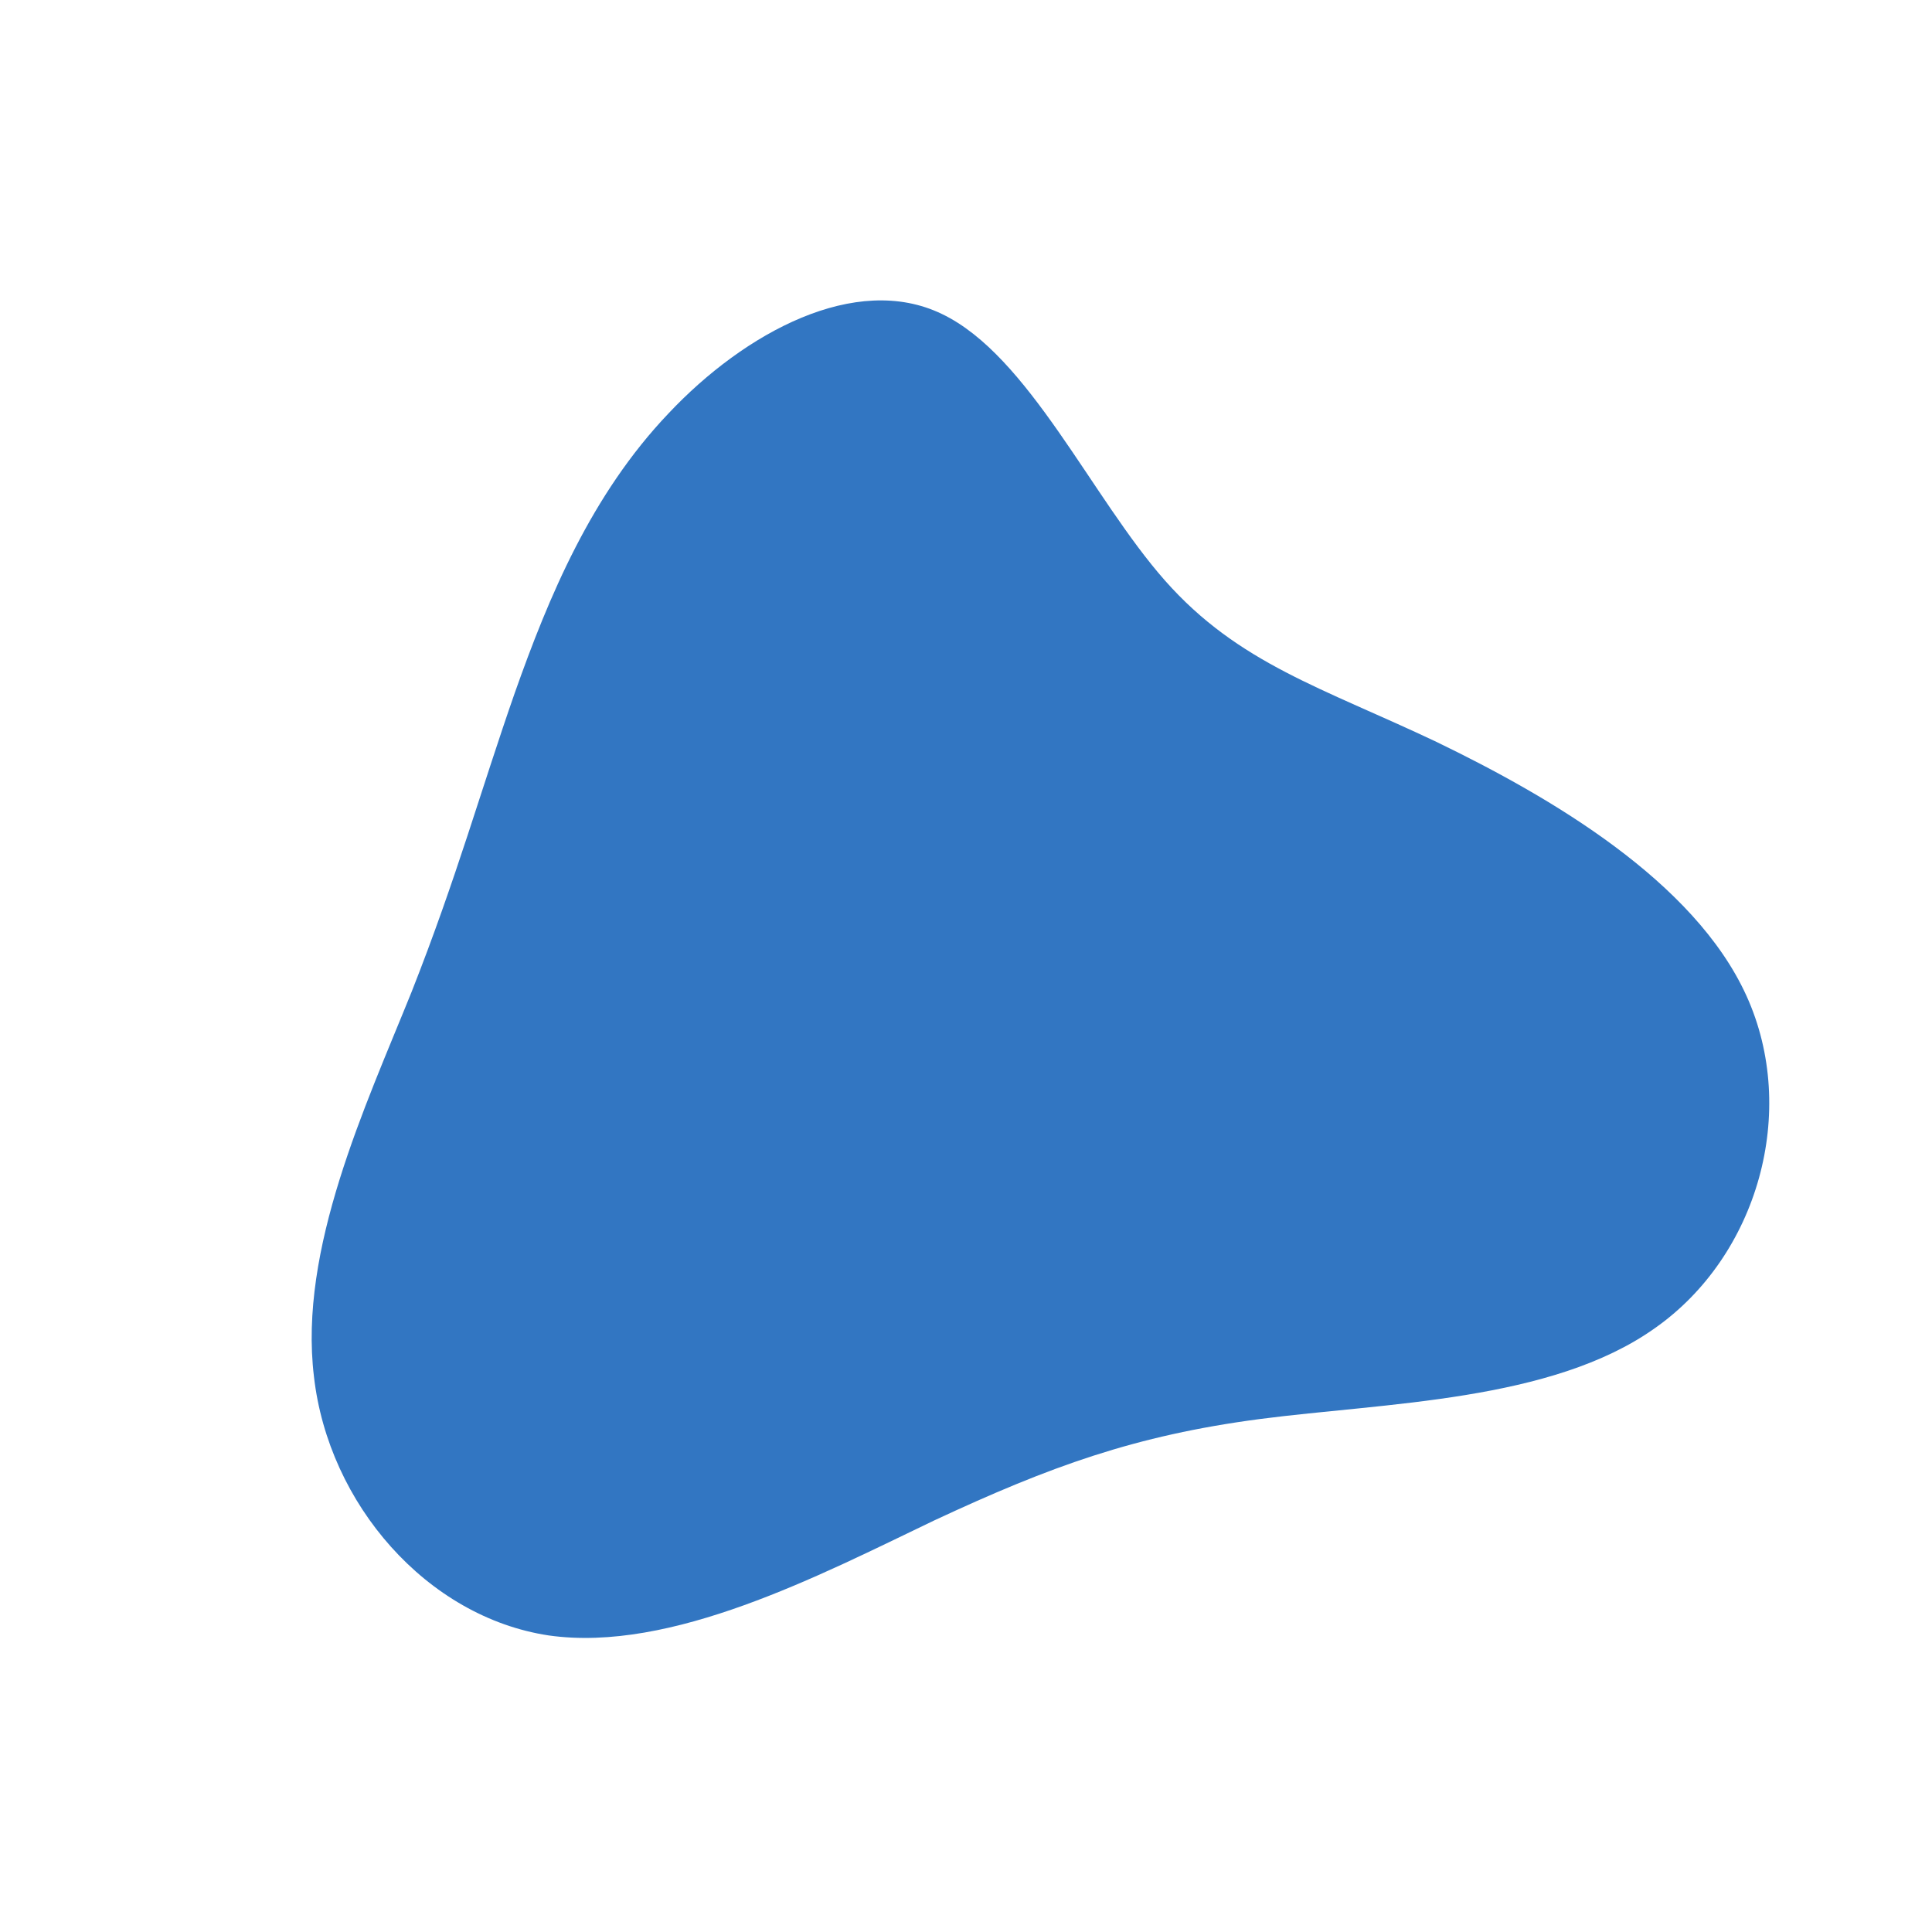
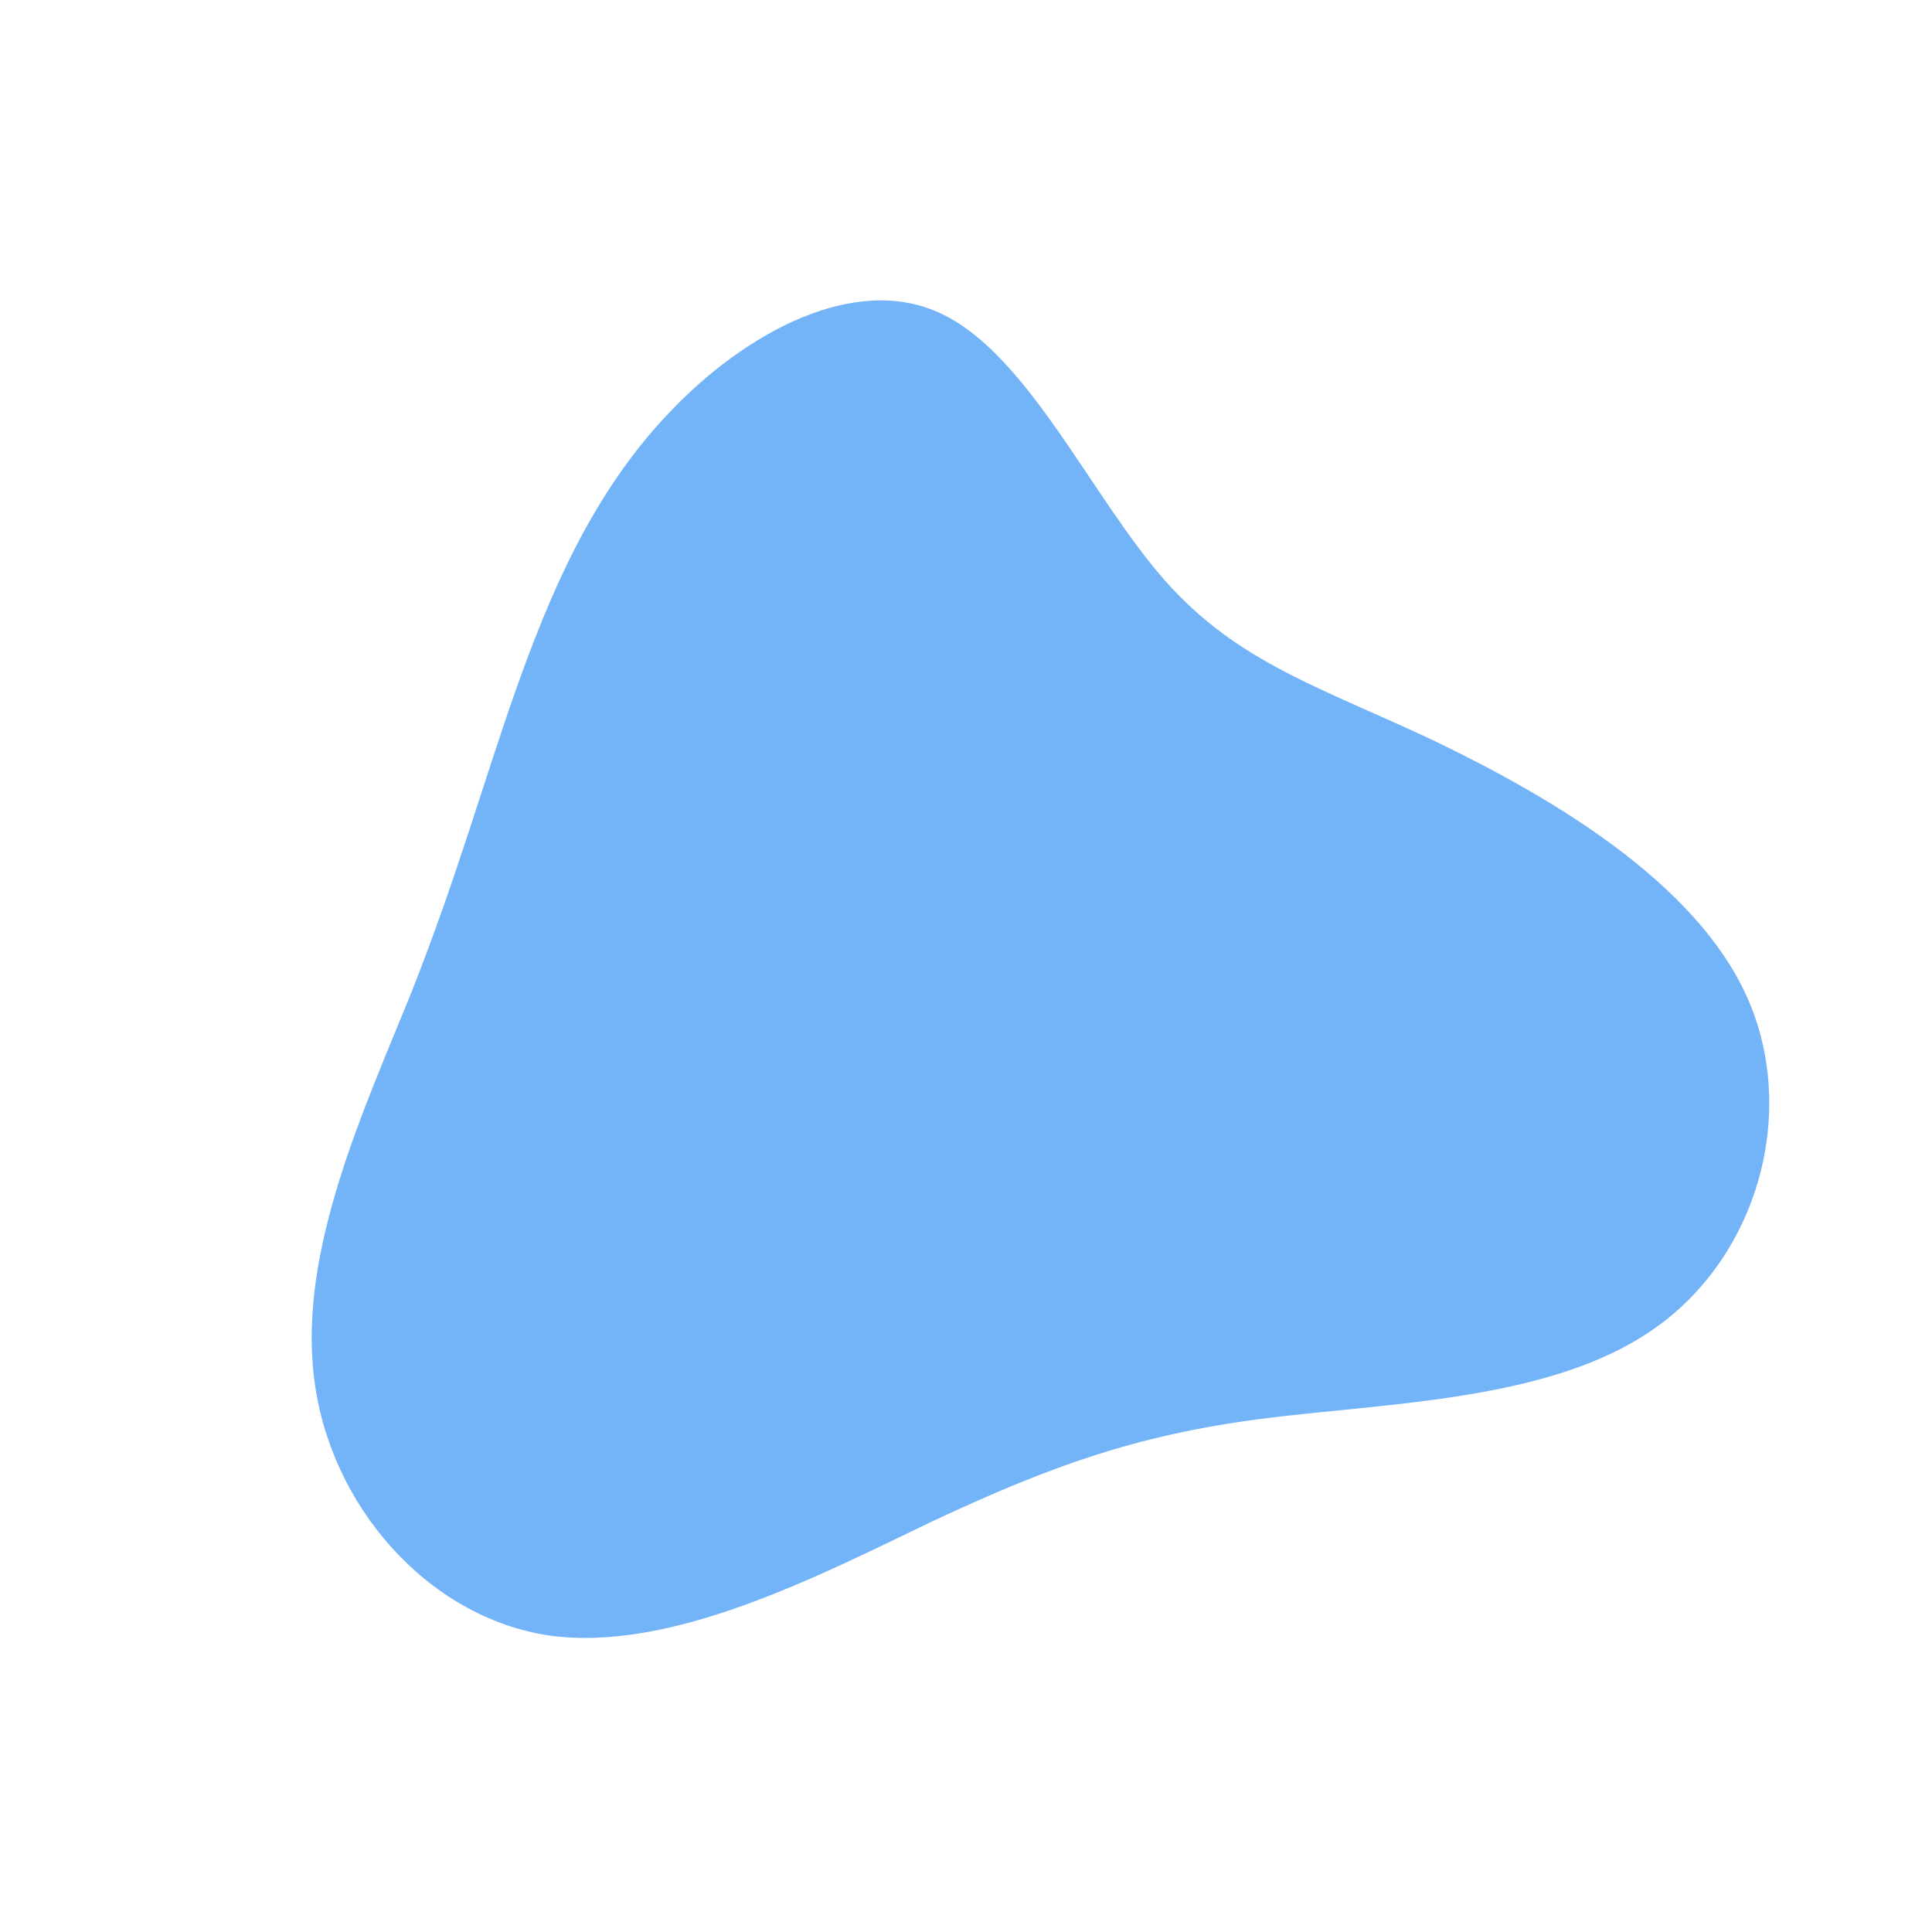
<svg xmlns="http://www.w3.org/2000/svg" viewBox="0 0 200 200">
-   <path fill="#3276c2" d="M20.6,-39.9C28.2,-31.3,36.9,-28.8,48.7,-23.2C60.5,-17.5,75.4,-8.8,80.8,3.1C86.2,15,82,30,71.3,37.5C60.6,45.1,43.4,45.2,30.4,46.9C17.5,48.6,8.7,51.8,-3.3,57.4C-15.2,63.1,-30.5,71.1,-43.2,69.3C-55.8,67.4,-66,55.7,-67.5,42.5C-69.1,29.3,-62.2,14.6,-57.4,2.7C-52.7,-9.2,-50.2,-18.3,-46.7,-28.3C-43.2,-38.2,-38.8,-48.8,-30.8,-57.2C-22.9,-65.6,-11.4,-71.8,-2.5,-67.5C6.5,-63.2,13,-48.5,20.6,-39.9Z" transform="translate(100 100)" />
+   <path fill="#73b4f8" d="M20.6,-39.9C28.2,-31.3,36.9,-28.8,48.7,-23.2C60.5,-17.5,75.4,-8.8,80.8,3.1C86.2,15,82,30,71.3,37.5C60.6,45.1,43.4,45.2,30.4,46.9C17.5,48.6,8.7,51.8,-3.3,57.4C-15.2,63.1,-30.5,71.1,-43.2,69.3C-55.8,67.4,-66,55.7,-67.5,42.5C-69.1,29.3,-62.2,14.6,-57.4,2.7C-52.7,-9.2,-50.2,-18.3,-46.7,-28.3C-43.2,-38.2,-38.8,-48.8,-30.8,-57.2C-22.9,-65.6,-11.4,-71.8,-2.5,-67.5C6.5,-63.2,13,-48.5,20.6,-39.9Z" transform="translate(100 100)" />
</svg>
